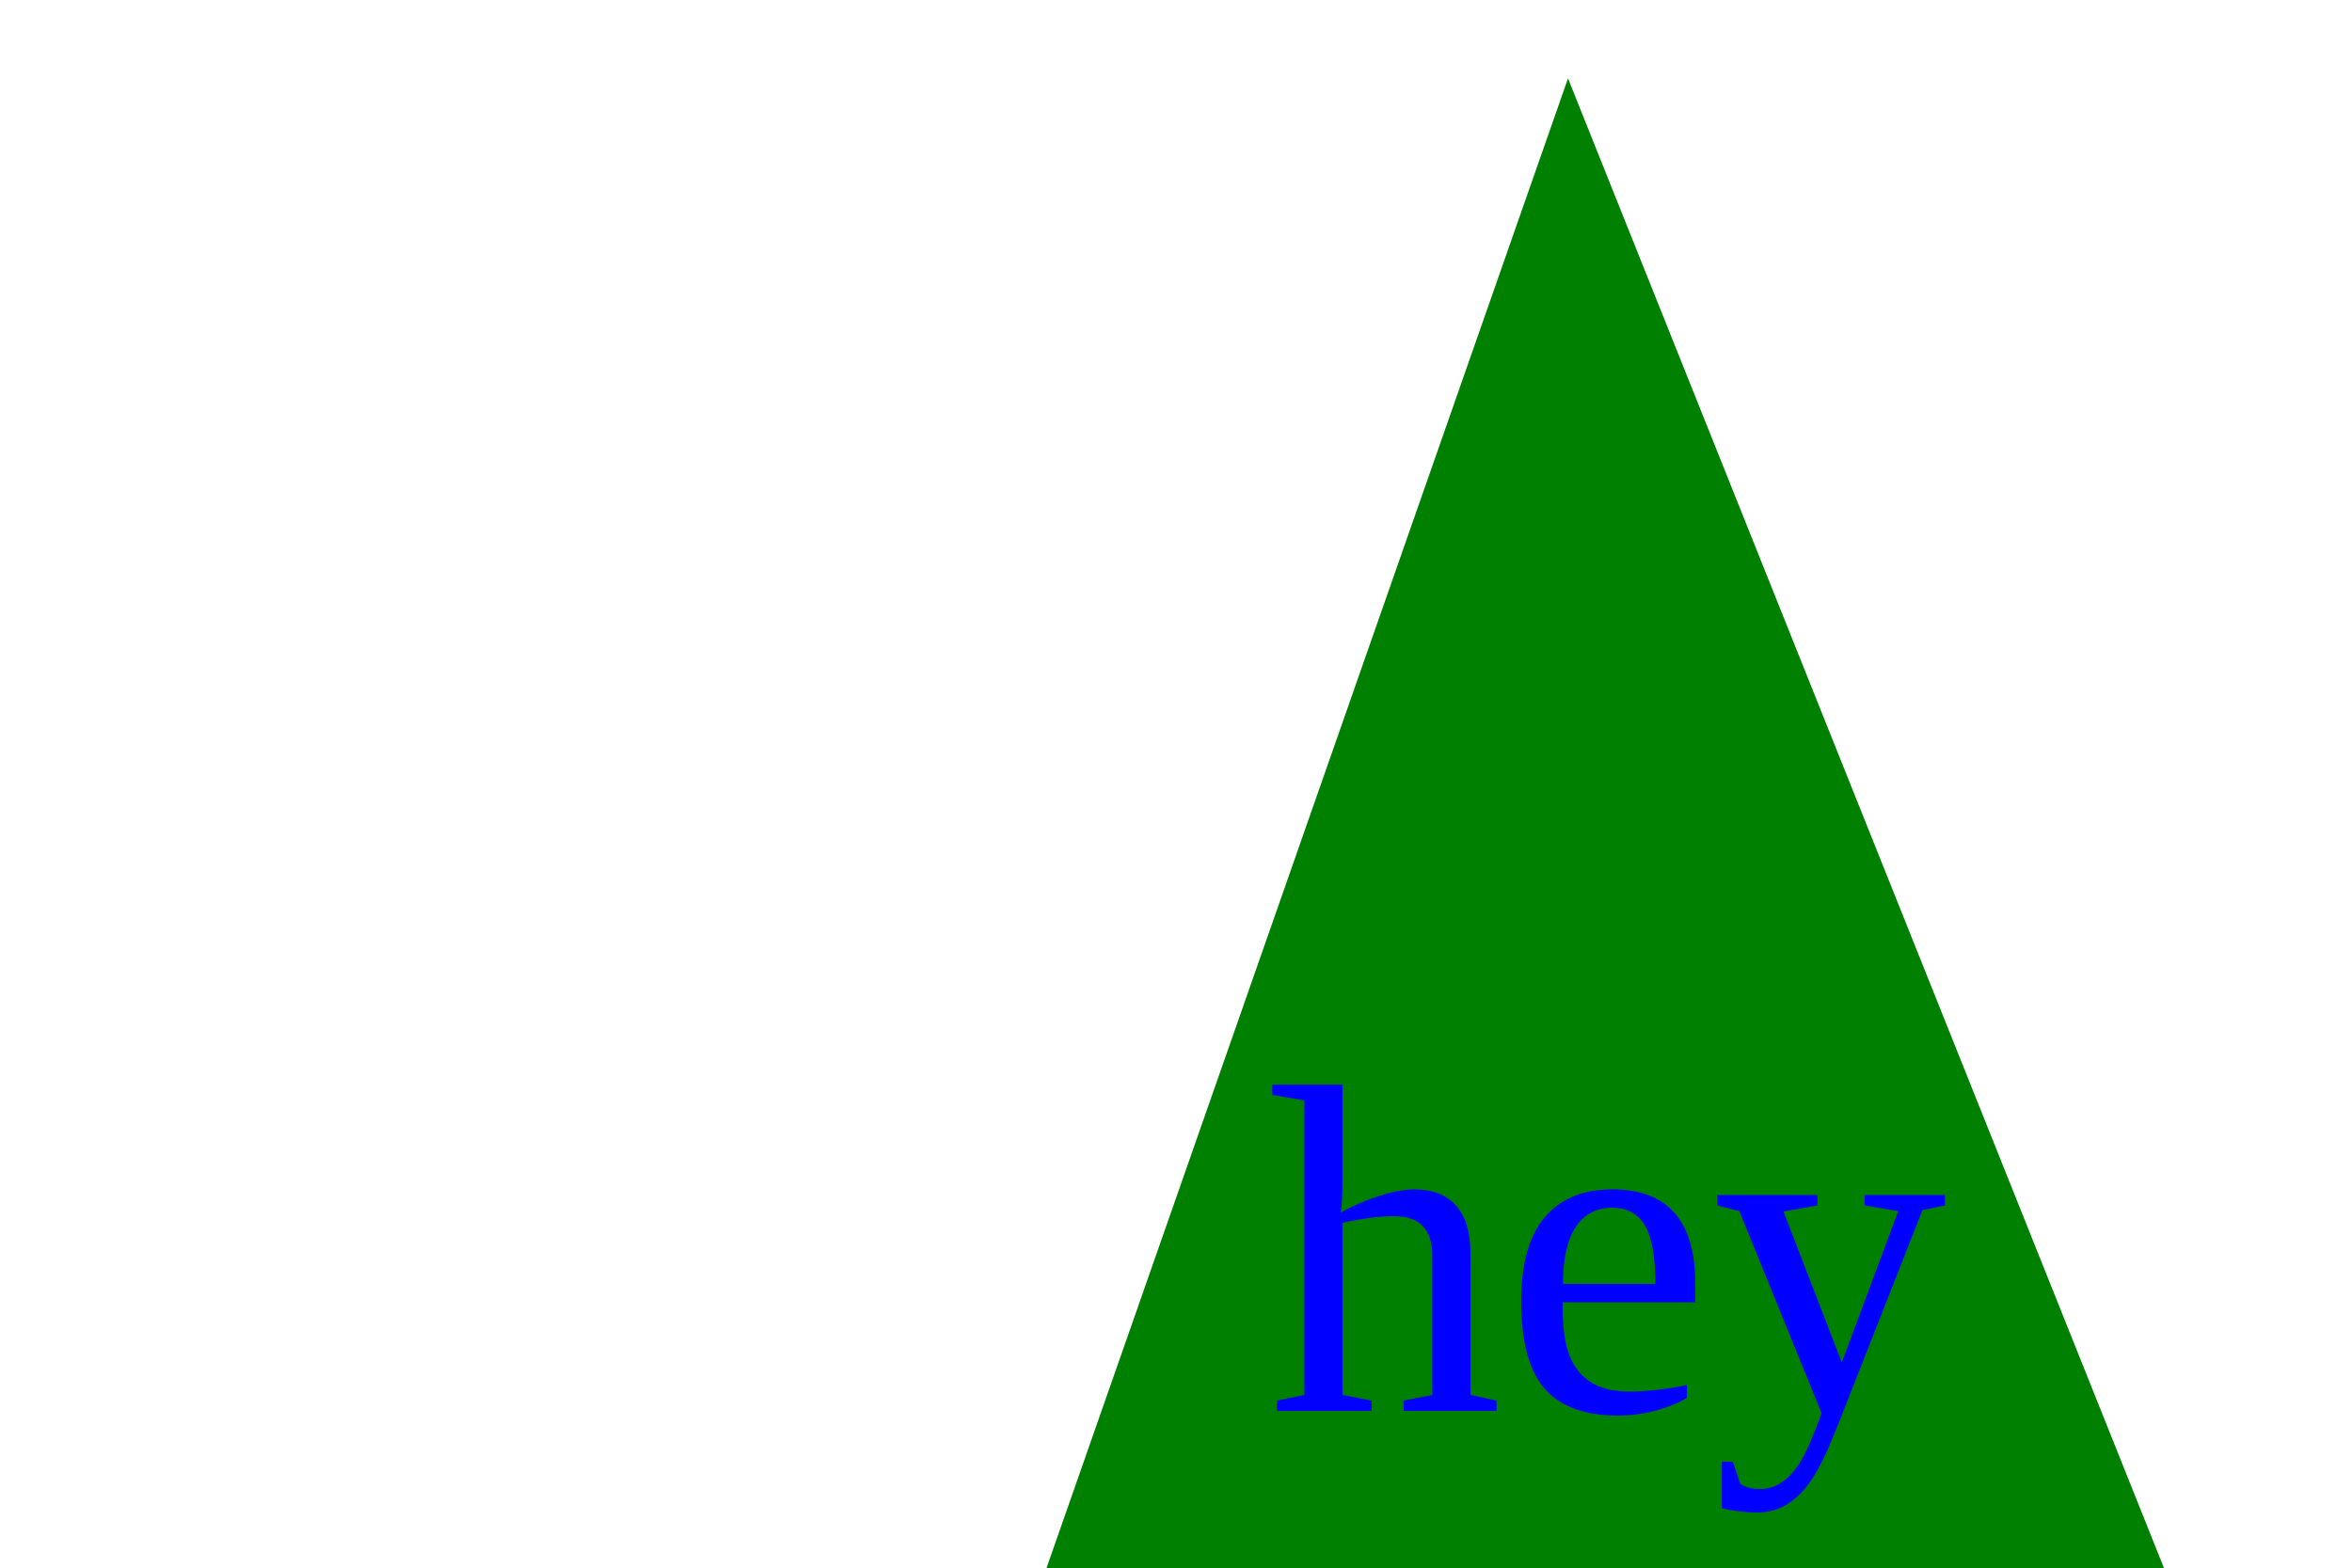
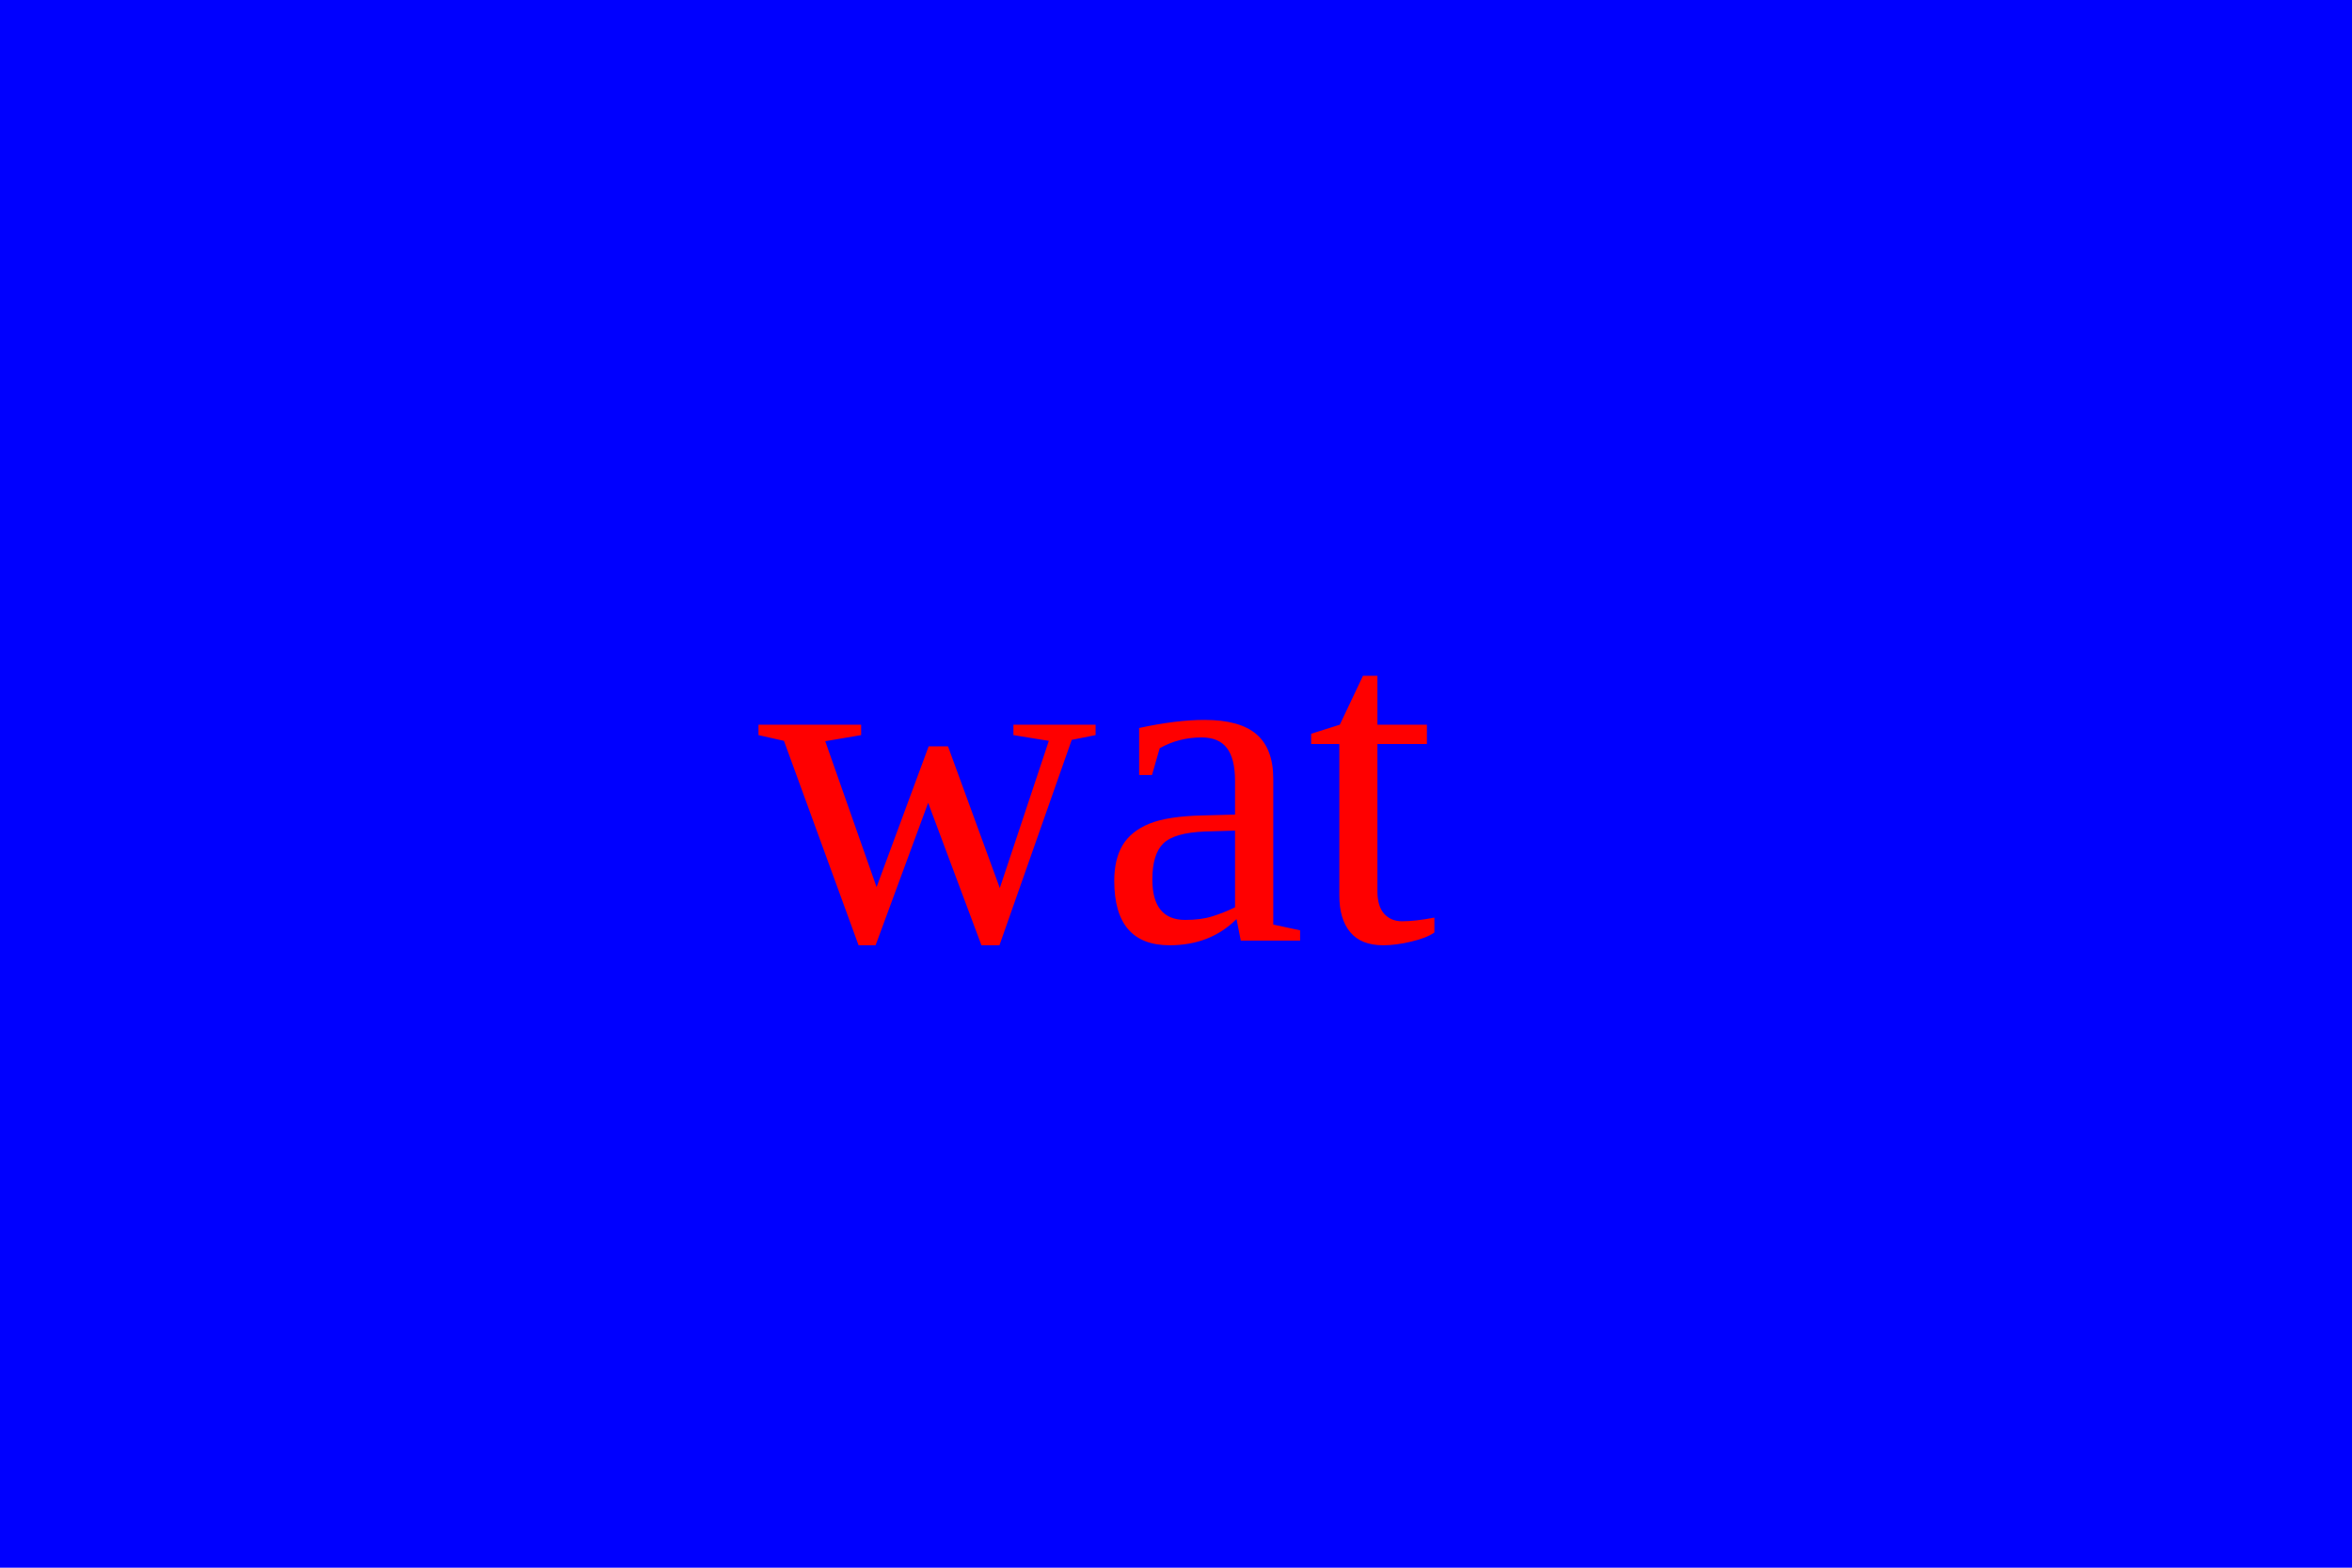
<svg xmlns="http://www.w3.org/2000/svg" version="1.1" width="300" height="200">
-   <polygon points="200,10 280,210 130,210" fill="green" />
-   <text x="205" y="180" font-size="60" text-anchor="middle" fill="blue">hey</text>
- </svg>
+   <rect width="100%" height="100%" fill="blue" />
+   <text x="140" y="120" font-size="60" text-anchor="middle" fill="red">wat</text>;
+       </svg>
